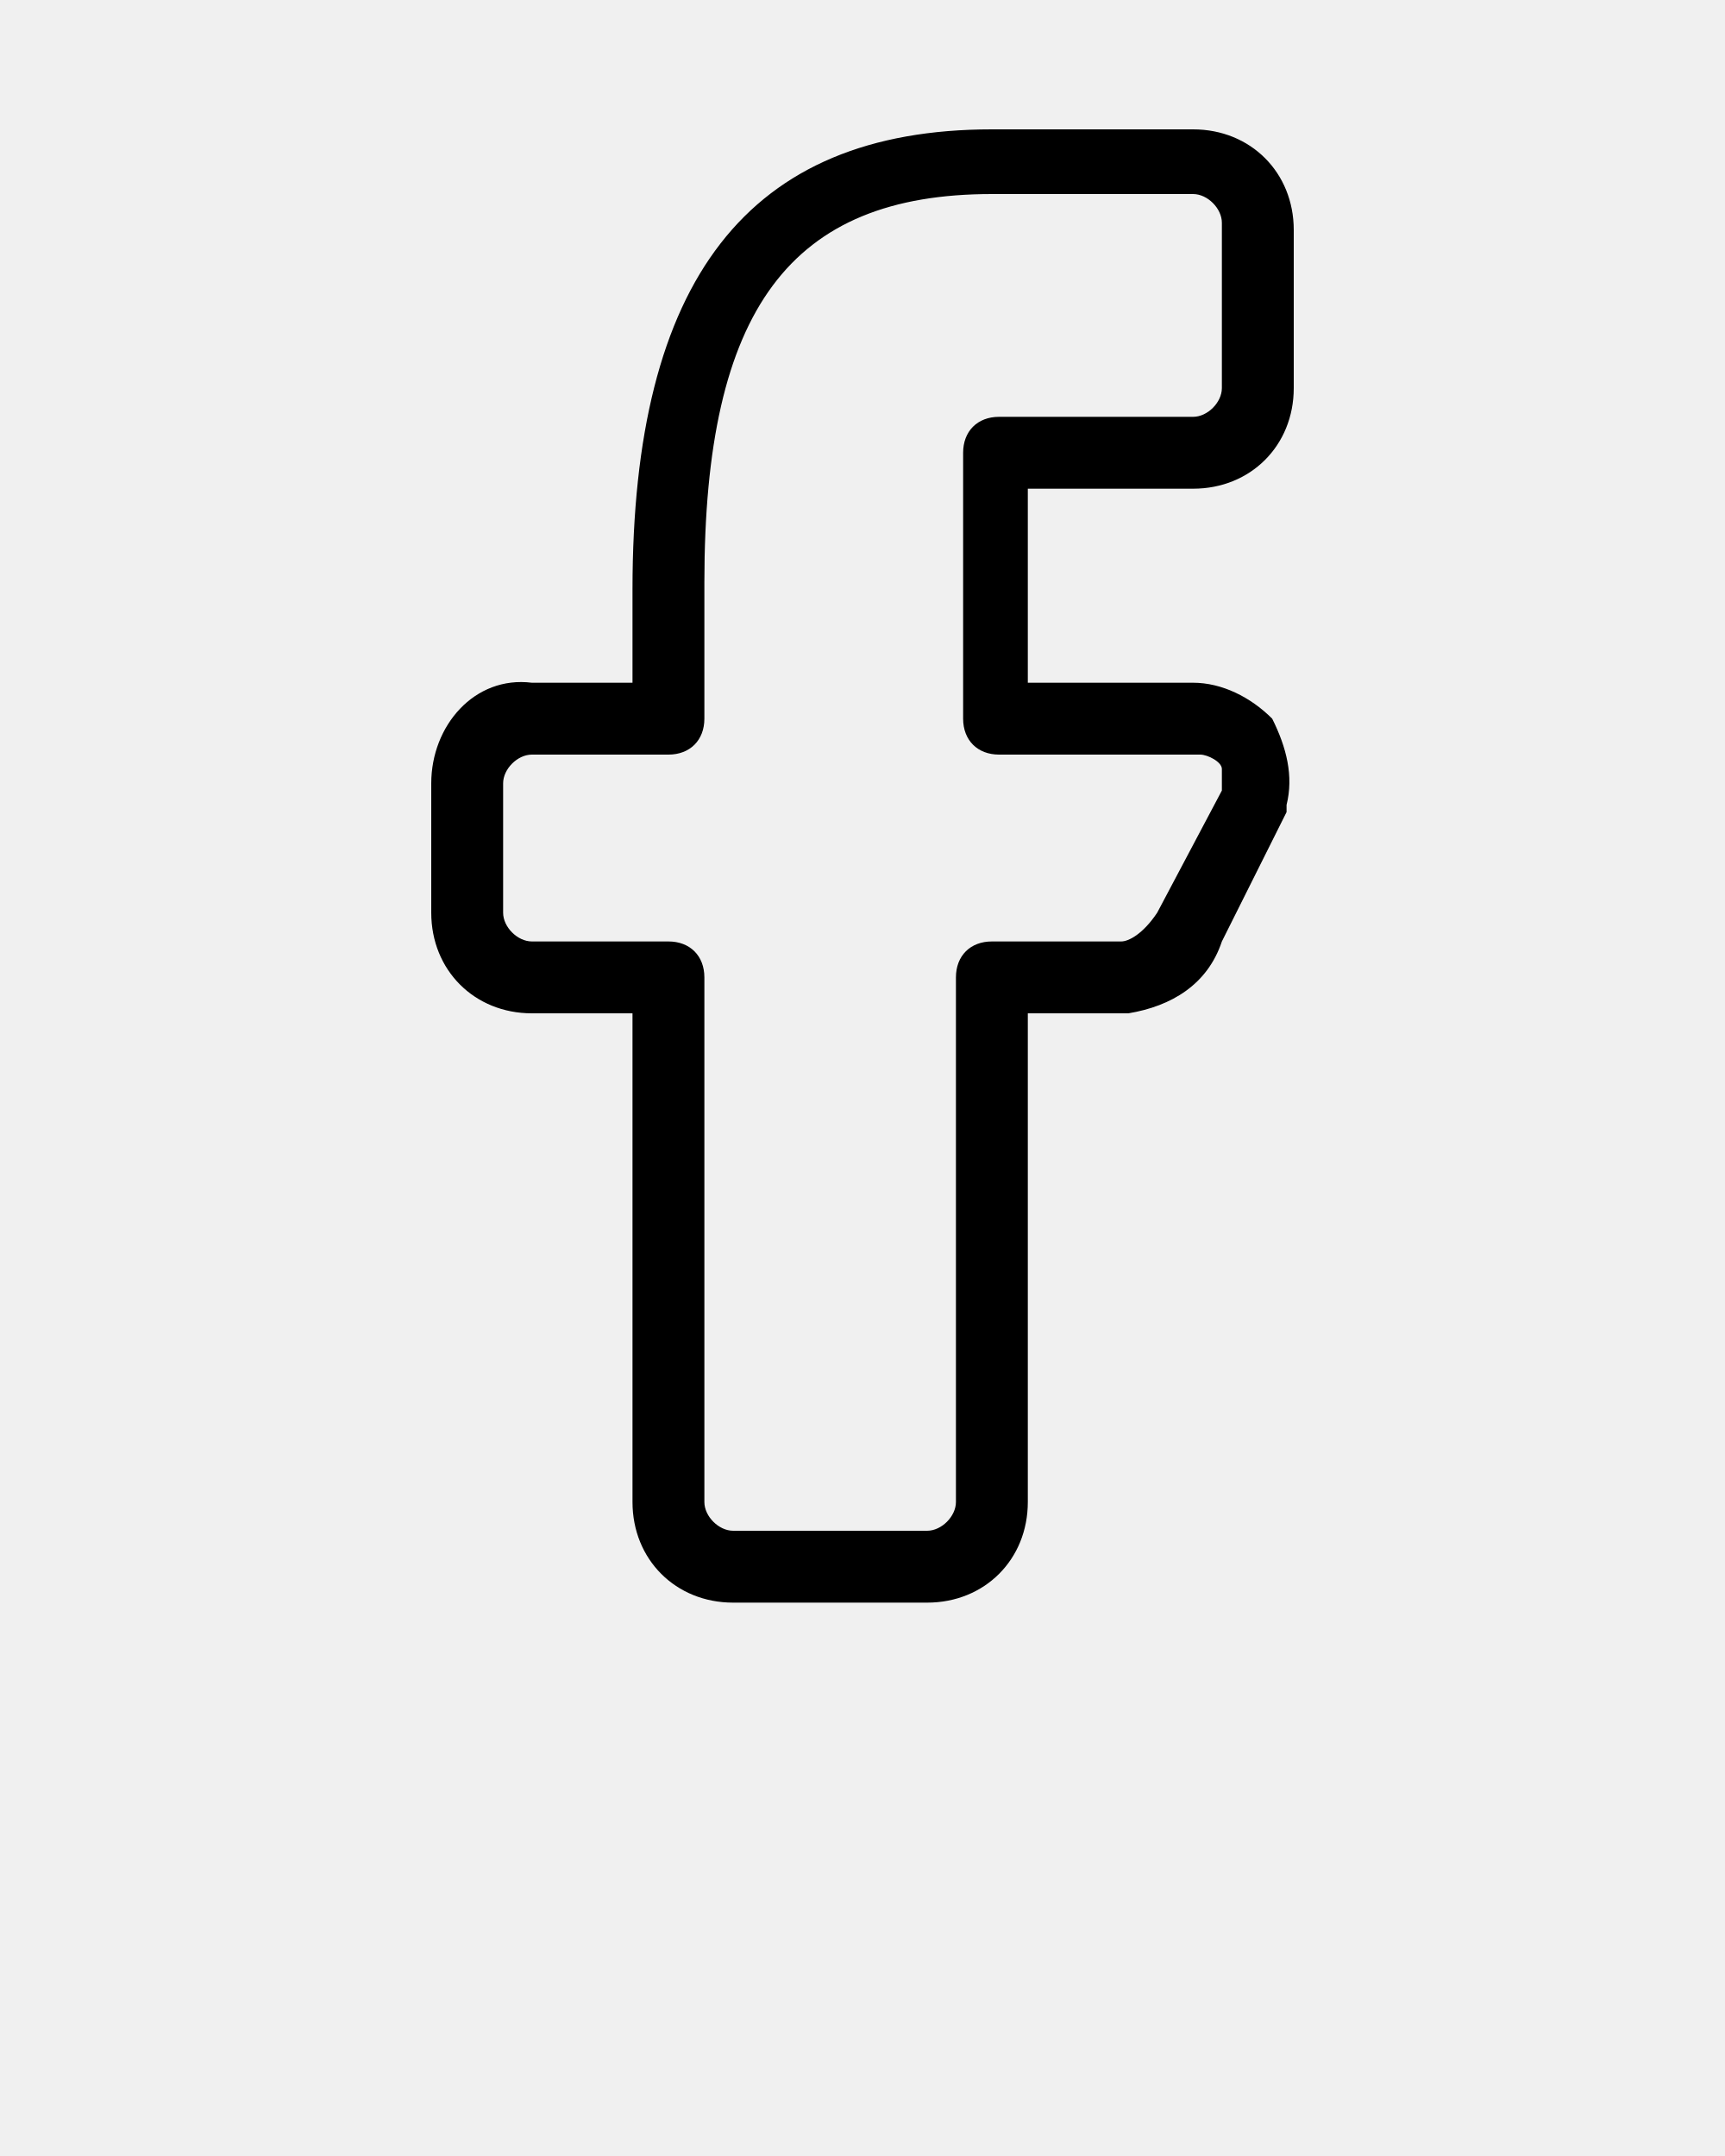
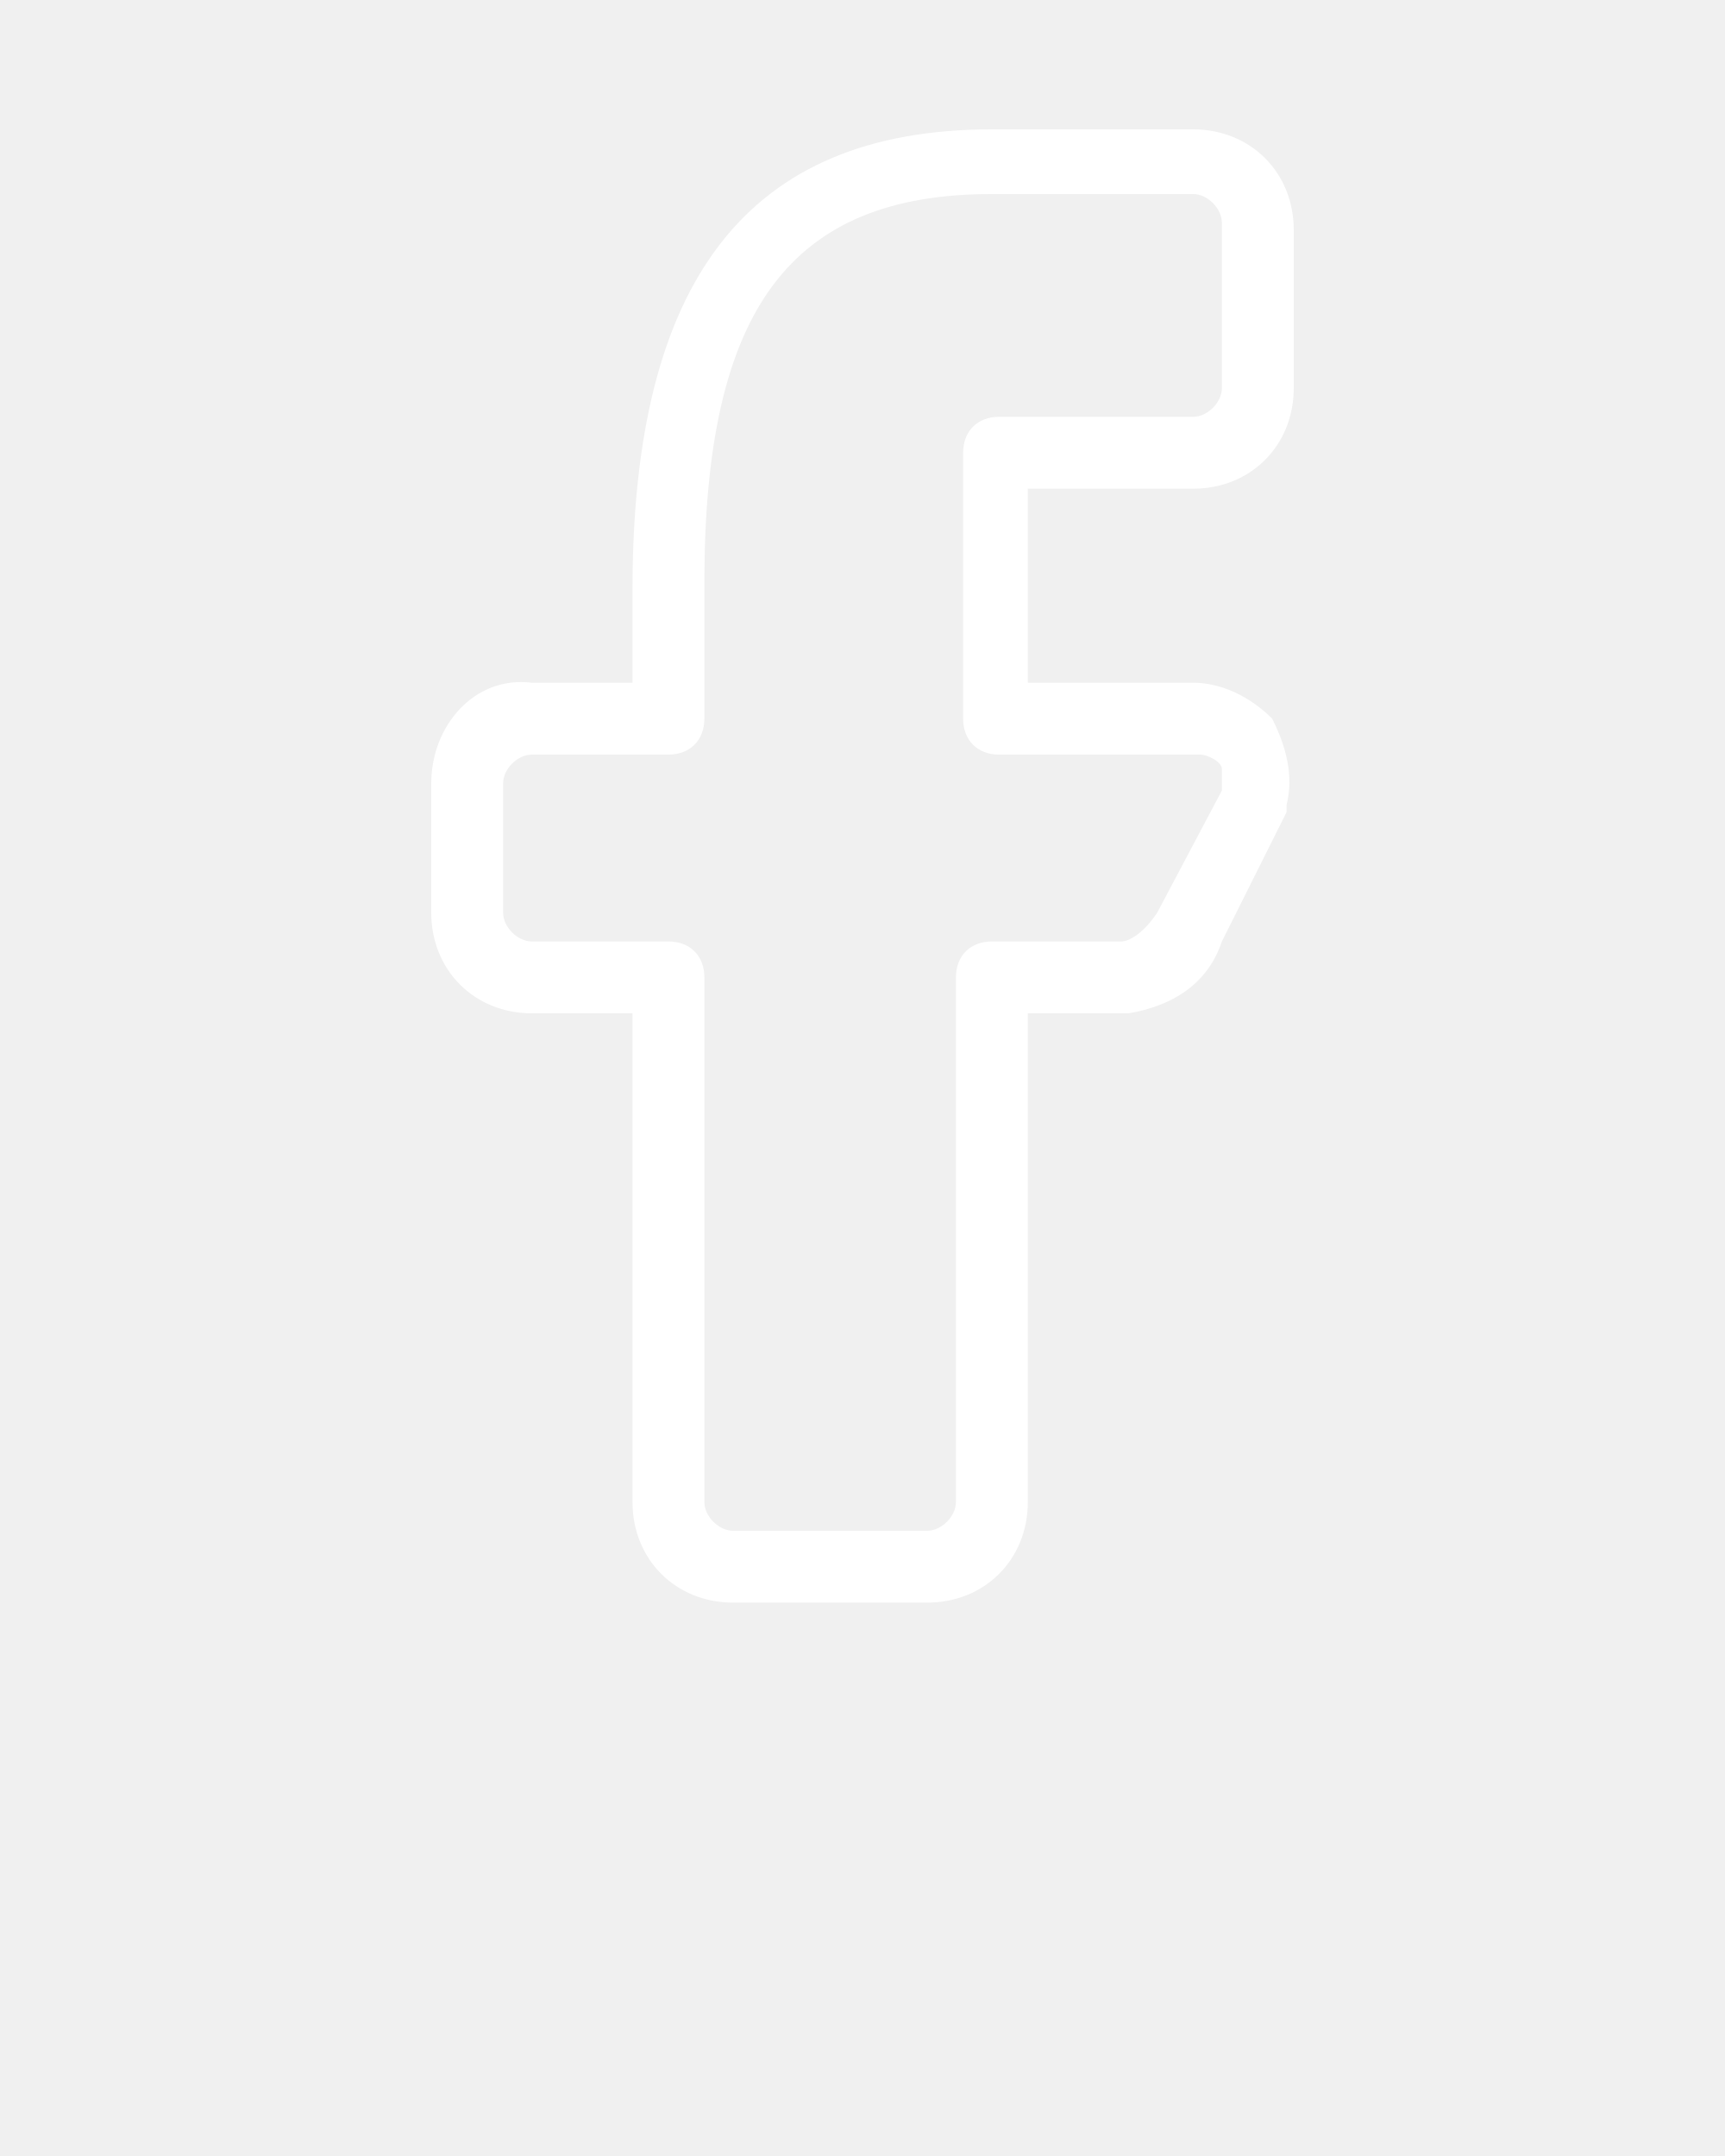
<svg xmlns="http://www.w3.org/2000/svg" version="1.1" id="Layer_1" x="0px" y="0px" viewBox="0 0 24 30" style="enable-background:new 0 0 24 30;" xml:space="preserve">
-   <path d="M7.4,14.1h1.4v6.8c0,0.8,0.6,1.4,1.4,1.4h2.7c0.8,0,1.4-0.6,1.4-1.4c0,0,0,0,0,0v-6.8h1.4c0.6-0.1,1.1-0.4,1.3-1l0.9-1.8  c0,0,0-0.1,0-0.1c0.1-0.4,0-0.8-0.2-1.2c-0.3-0.3-0.7-0.5-1.1-0.5h-2.3V6.8h2.3c0.8,0,1.4-0.6,1.4-1.4V3.2c0-0.8-0.6-1.4-1.4-1.4  h-2.8c-3.4,0-5,2.1-5,6.4v1.3H7.4C6.6,9.4,6,10.1,6,10.9v1.8C6,13.5,6.6,14.1,7.4,14.1z M7,10.9c0-0.2,0.2-0.4,0.4-0.4h1.9  c0.3,0,0.5-0.2,0.5-0.5V8.1c0-3.8,1.2-5.4,4-5.4h2.8c0.2,0,0.4,0.2,0.4,0.4v2.3c0,0.2-0.2,0.4-0.4,0.4h-2.7c-0.3,0-0.5,0.2-0.5,0.5  V10c0,0.3,0.2,0.5,0.5,0.5h2.8c0.1,0,0.3,0.1,0.3,0.2C17,10.7,17,10.9,17,11l-0.9,1.7c-0.2,0.3-0.4,0.4-0.5,0.4h-1.8  c-0.3,0-0.5,0.2-0.5,0.5v7.3c0,0.2-0.2,0.4-0.4,0.4c0,0,0,0,0,0h-2.7c-0.2,0-0.4-0.2-0.4-0.4v-7.3c0-0.3-0.2-0.5-0.5-0.5H7.4  c-0.2,0-0.4-0.2-0.4-0.4V10.9z" />
+   <path fill="#FFFFFF" d="M7.4,14.1h1.4v6.8c0,0.8,0.6,1.4,1.4,1.4h2.7c0.8,0,1.4-0.6,1.4-1.4c0,0,0,0,0,0v-6.8h1.4c0.6-0.1,1.1-0.4,1.3-1l0.9-1.8  c0,0,0-0.1,0-0.1c0.1-0.4,0-0.8-0.2-1.2c-0.3-0.3-0.7-0.5-1.1-0.5h-2.3V6.8h2.3c0.8,0,1.4-0.6,1.4-1.4V3.2c0-0.8-0.6-1.4-1.4-1.4  h-2.8c-3.4,0-5,2.1-5,6.4v1.3H7.4C6.6,9.4,6,10.1,6,10.9v1.8C6,13.5,6.6,14.1,7.4,14.1z M7,10.9c0-0.2,0.2-0.4,0.4-0.4h1.9  c0.3,0,0.5-0.2,0.5-0.5V8.1c0-3.8,1.2-5.4,4-5.4h2.8c0.2,0,0.4,0.2,0.4,0.4v2.3c0,0.2-0.2,0.4-0.4,0.4h-2.7c-0.3,0-0.5,0.2-0.5,0.5  V10c0,0.3,0.2,0.5,0.5,0.5h2.8c0.1,0,0.3,0.1,0.3,0.2C17,10.7,17,10.9,17,11l-0.9,1.7c-0.2,0.3-0.4,0.4-0.5,0.4h-1.8  c-0.3,0-0.5,0.2-0.5,0.5v7.3c0,0.2-0.2,0.4-0.4,0.4c0,0,0,0,0,0h-2.7c-0.2,0-0.4-0.2-0.4-0.4v-7.3c0-0.3-0.2-0.5-0.5-0.5H7.4  c-0.2,0-0.4-0.2-0.4-0.4V10.9z" />
</svg>
